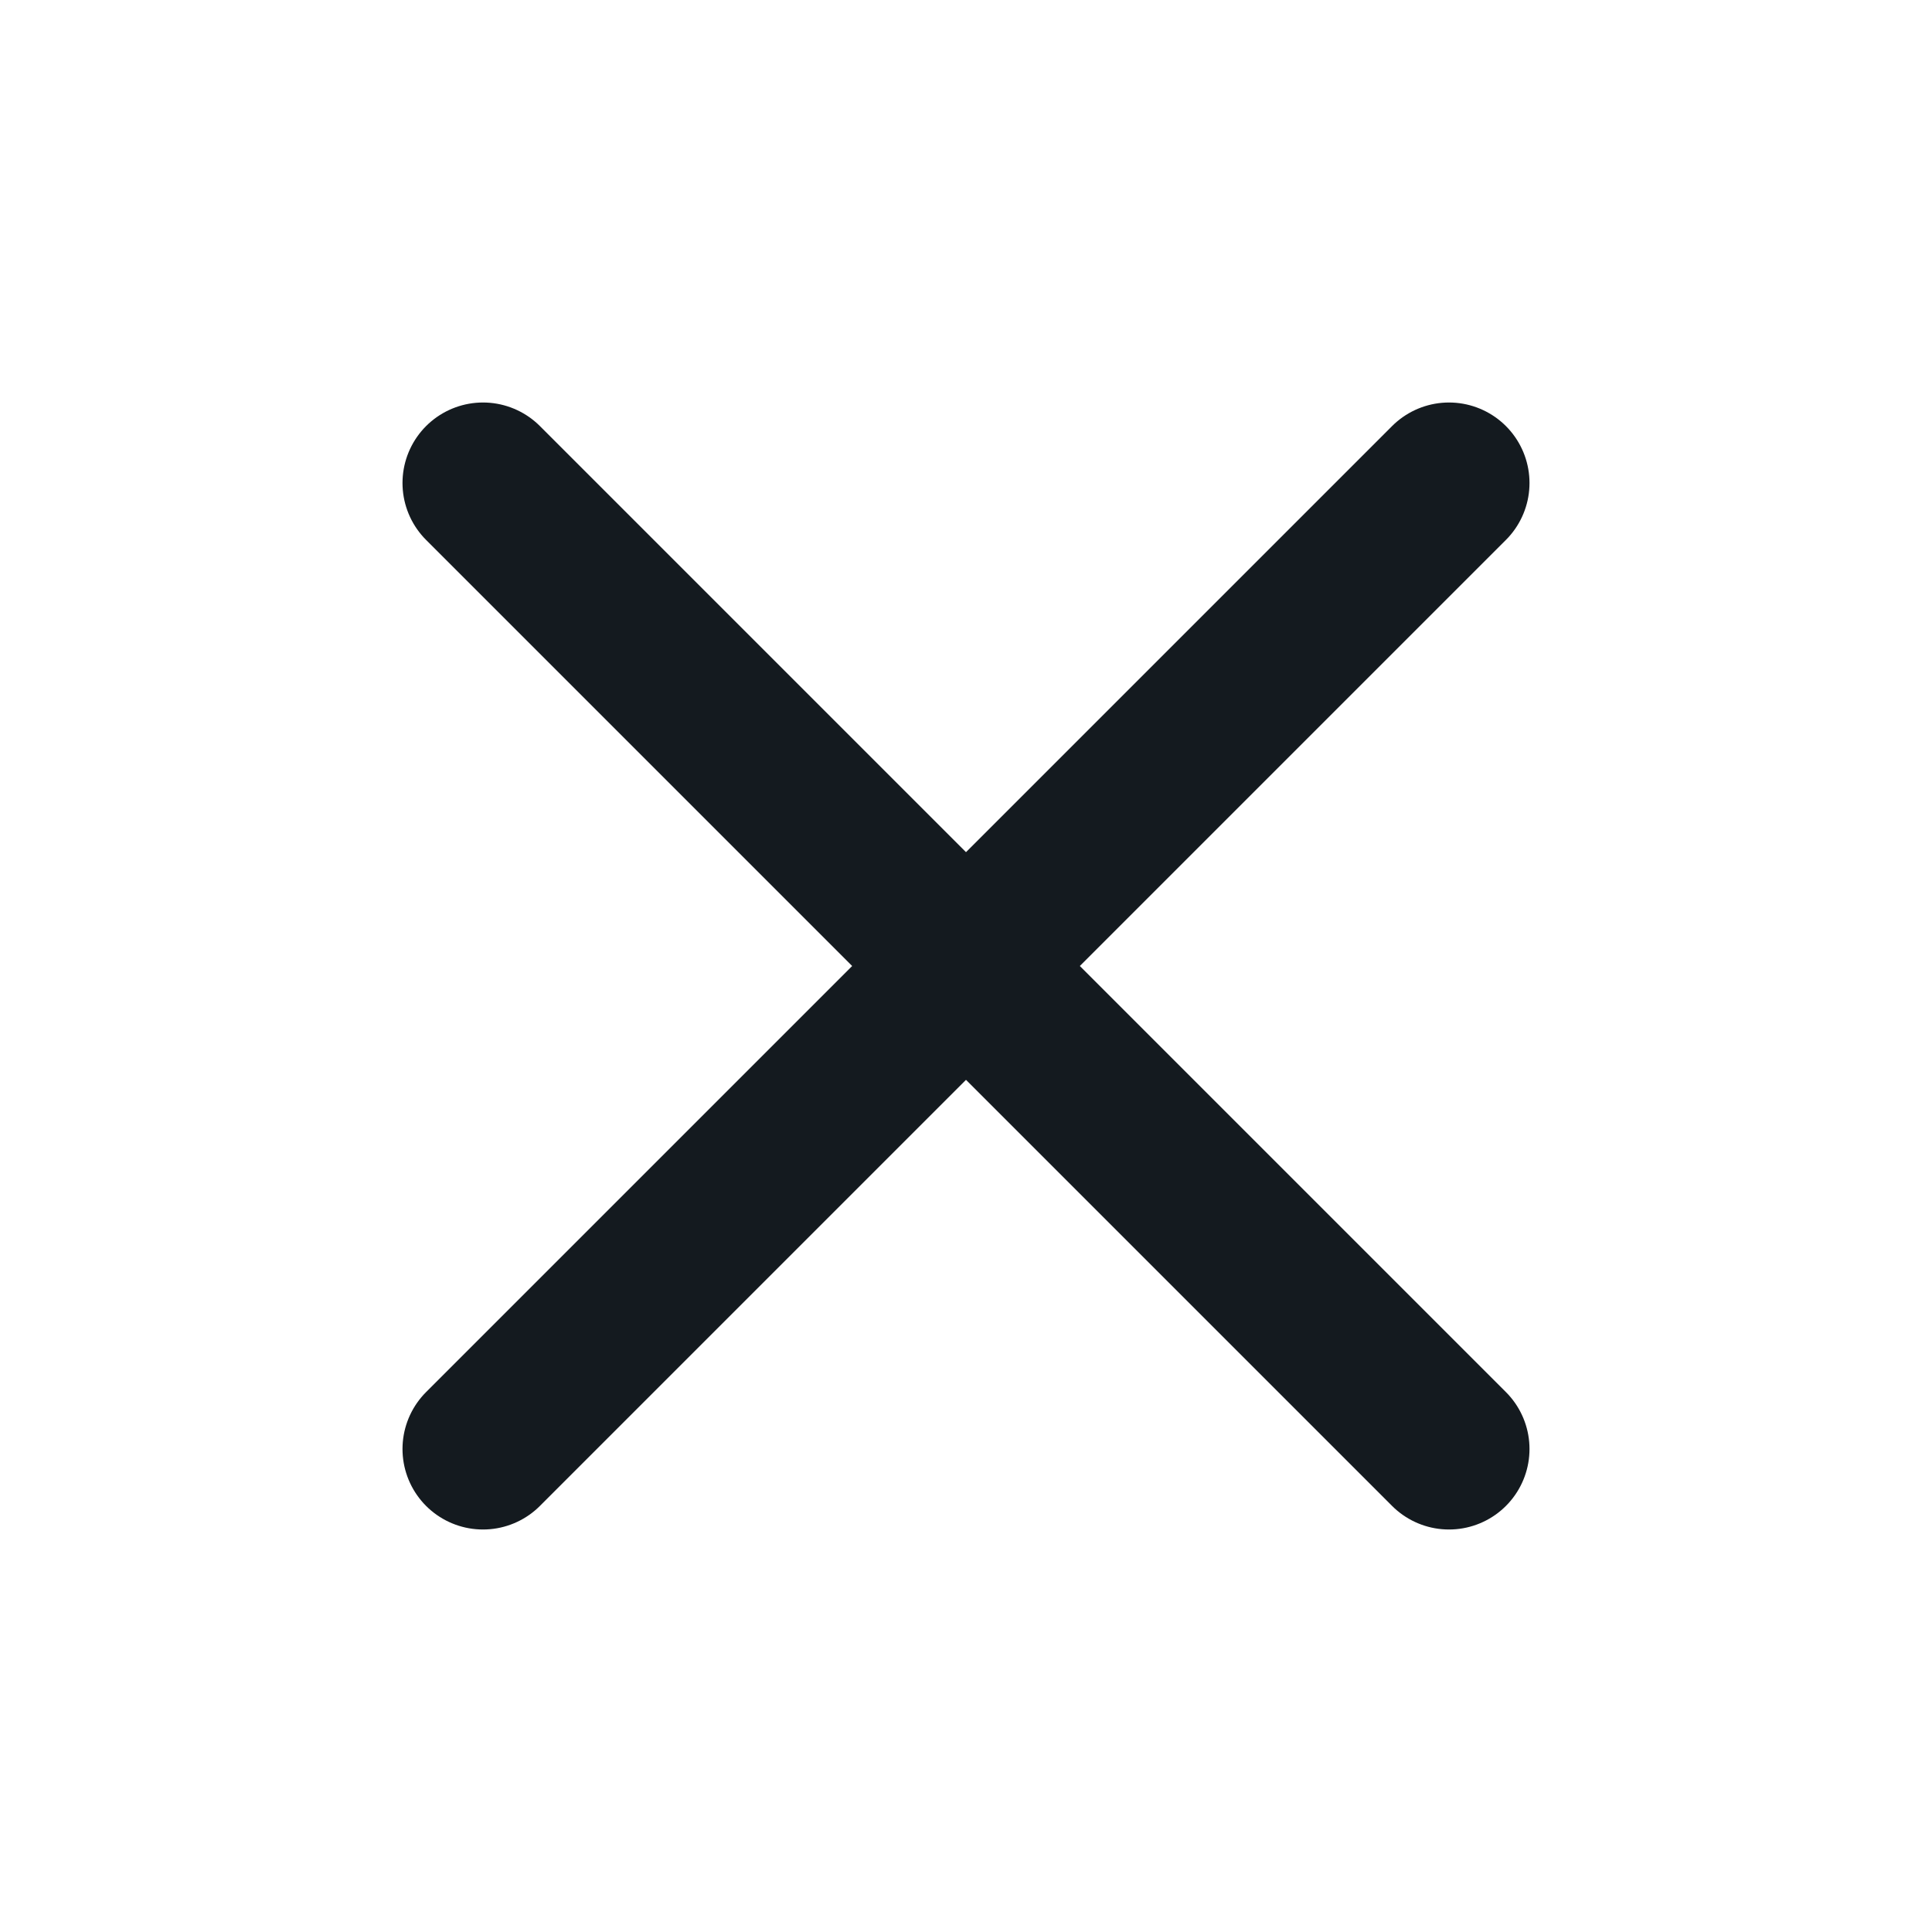
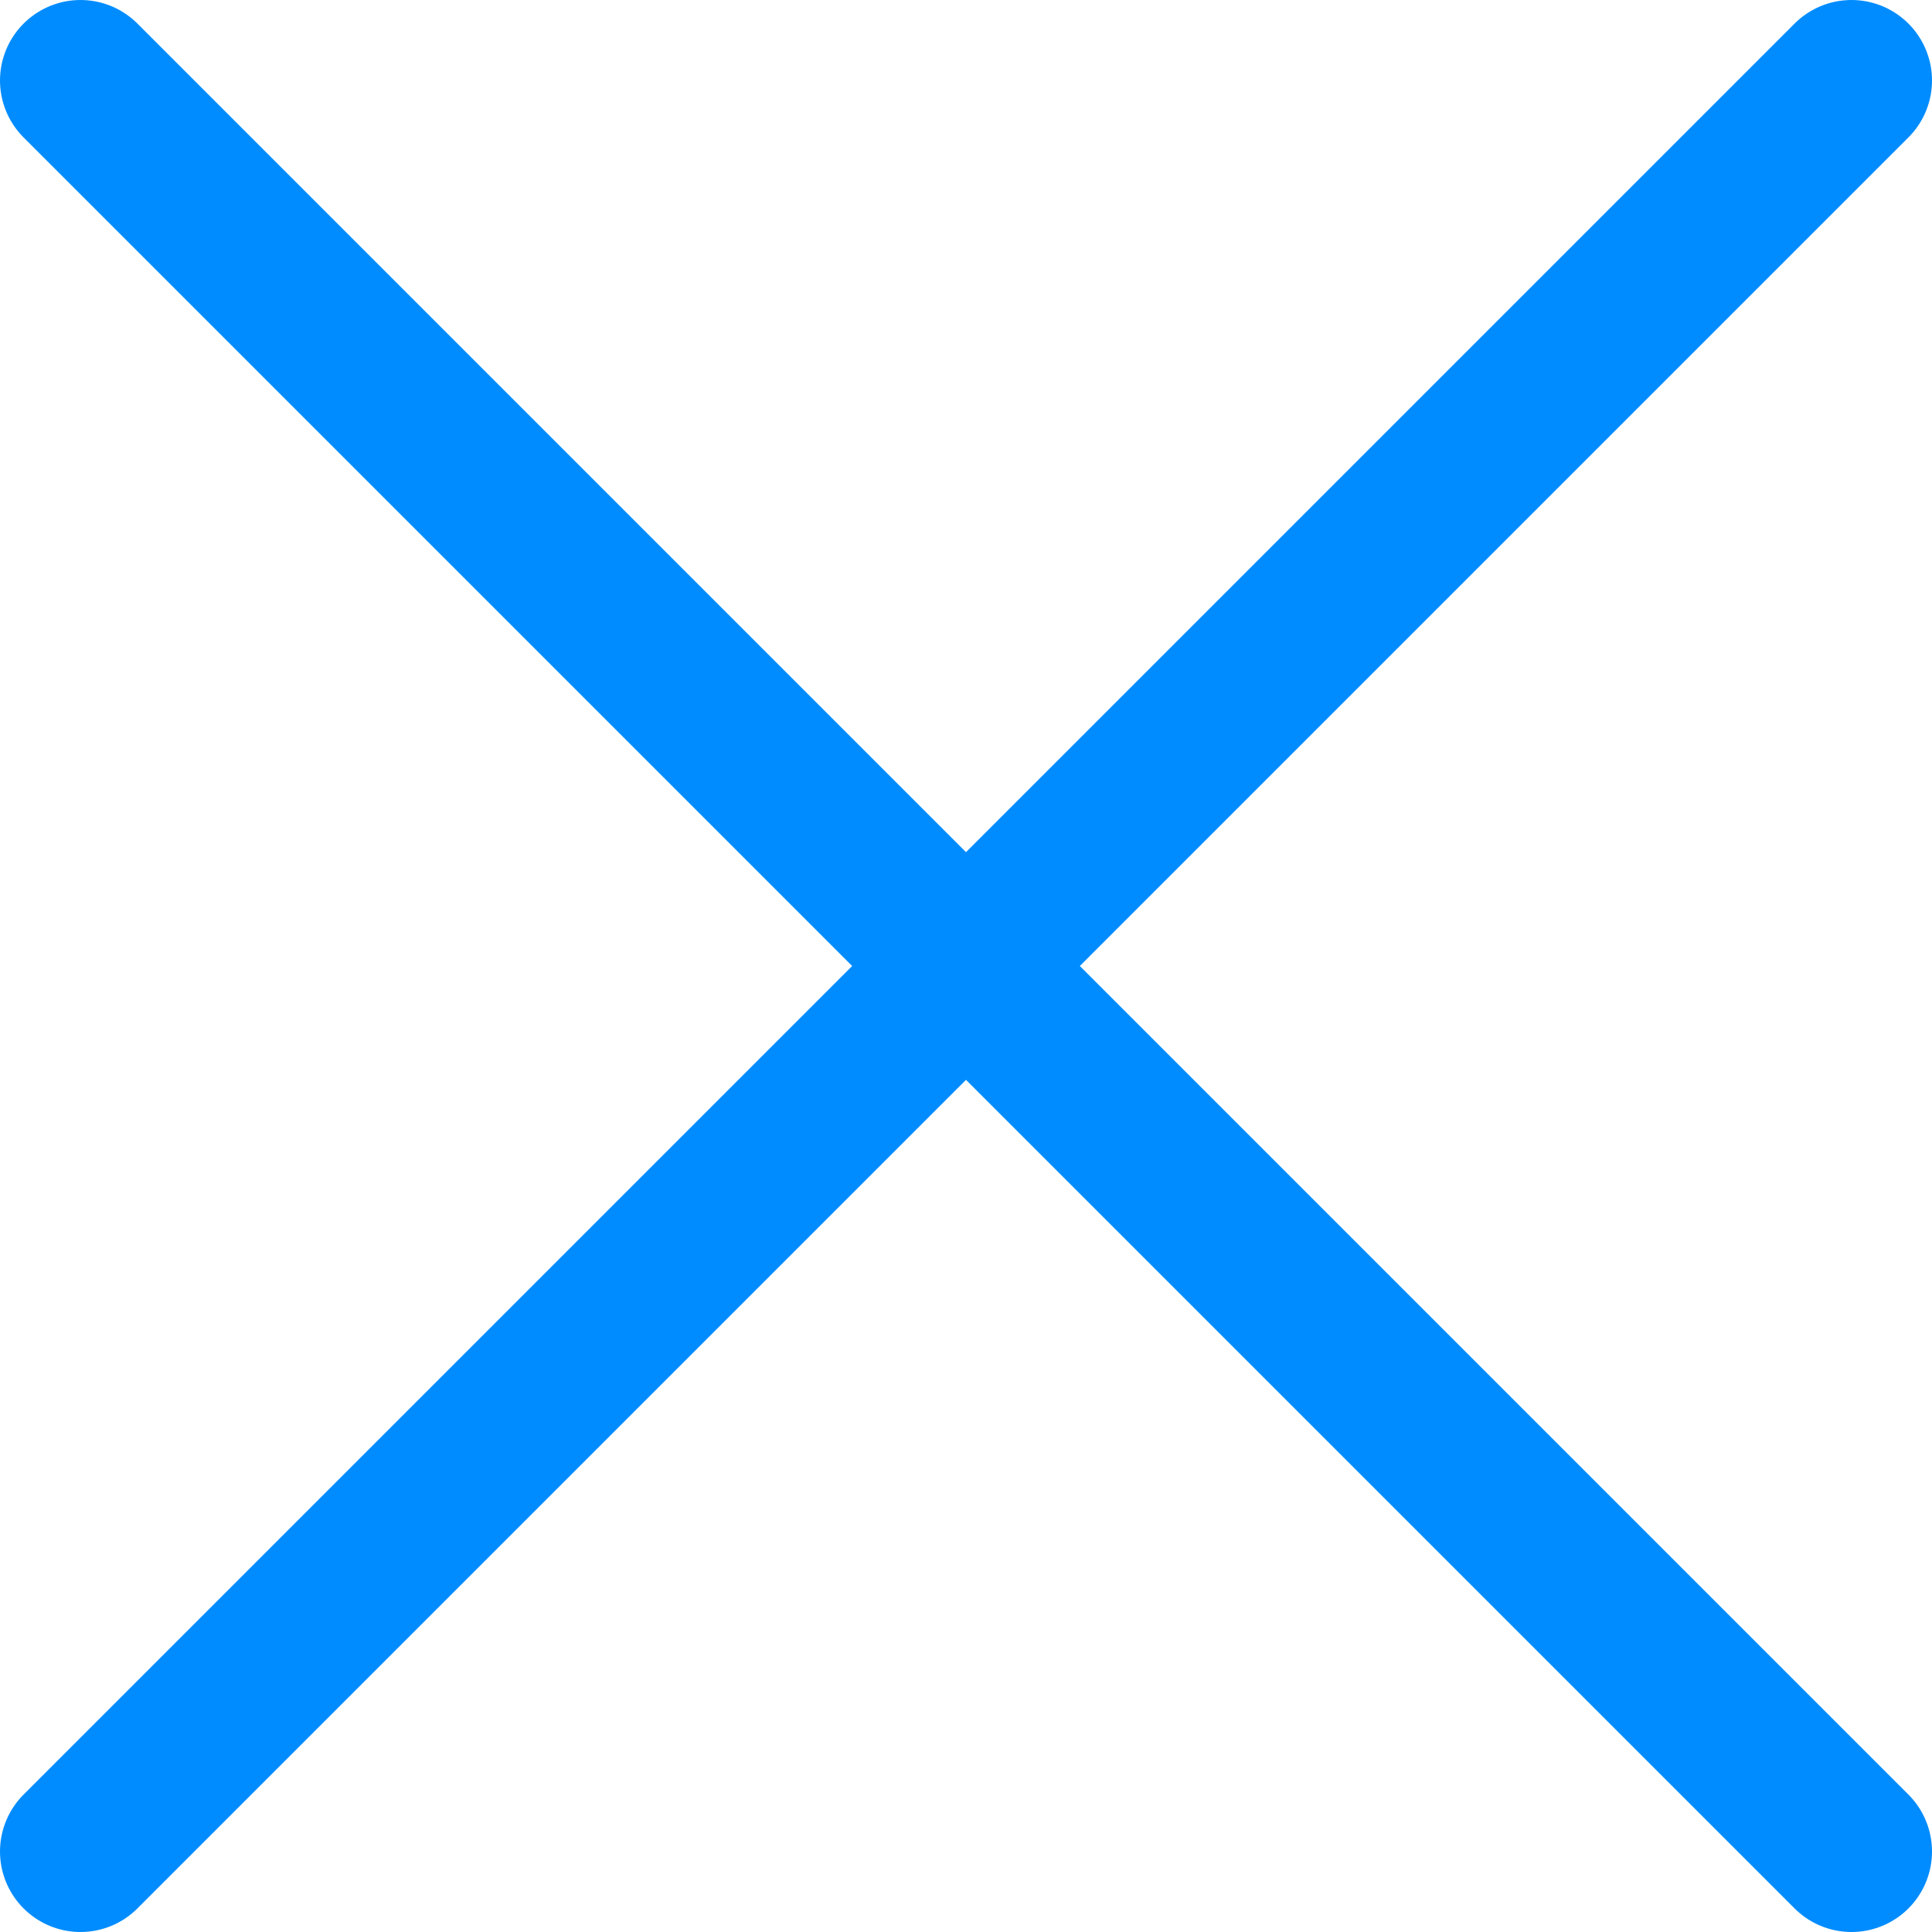
<svg xmlns="http://www.w3.org/2000/svg" width="24" height="24" viewBox="0 0 24 24" fill="none">
-   <path d="M18 6L6 18M6 6L18 18" stroke="#141A1F" stroke-width="2" stroke-linecap="round" stroke-linejoin="round" />
+   <path d="M23 1L1 23M1 1L23 23" stroke="#008CFF" stroke-width="2" stroke-linecap="round" stroke-linejoin="round" />
</svg>
